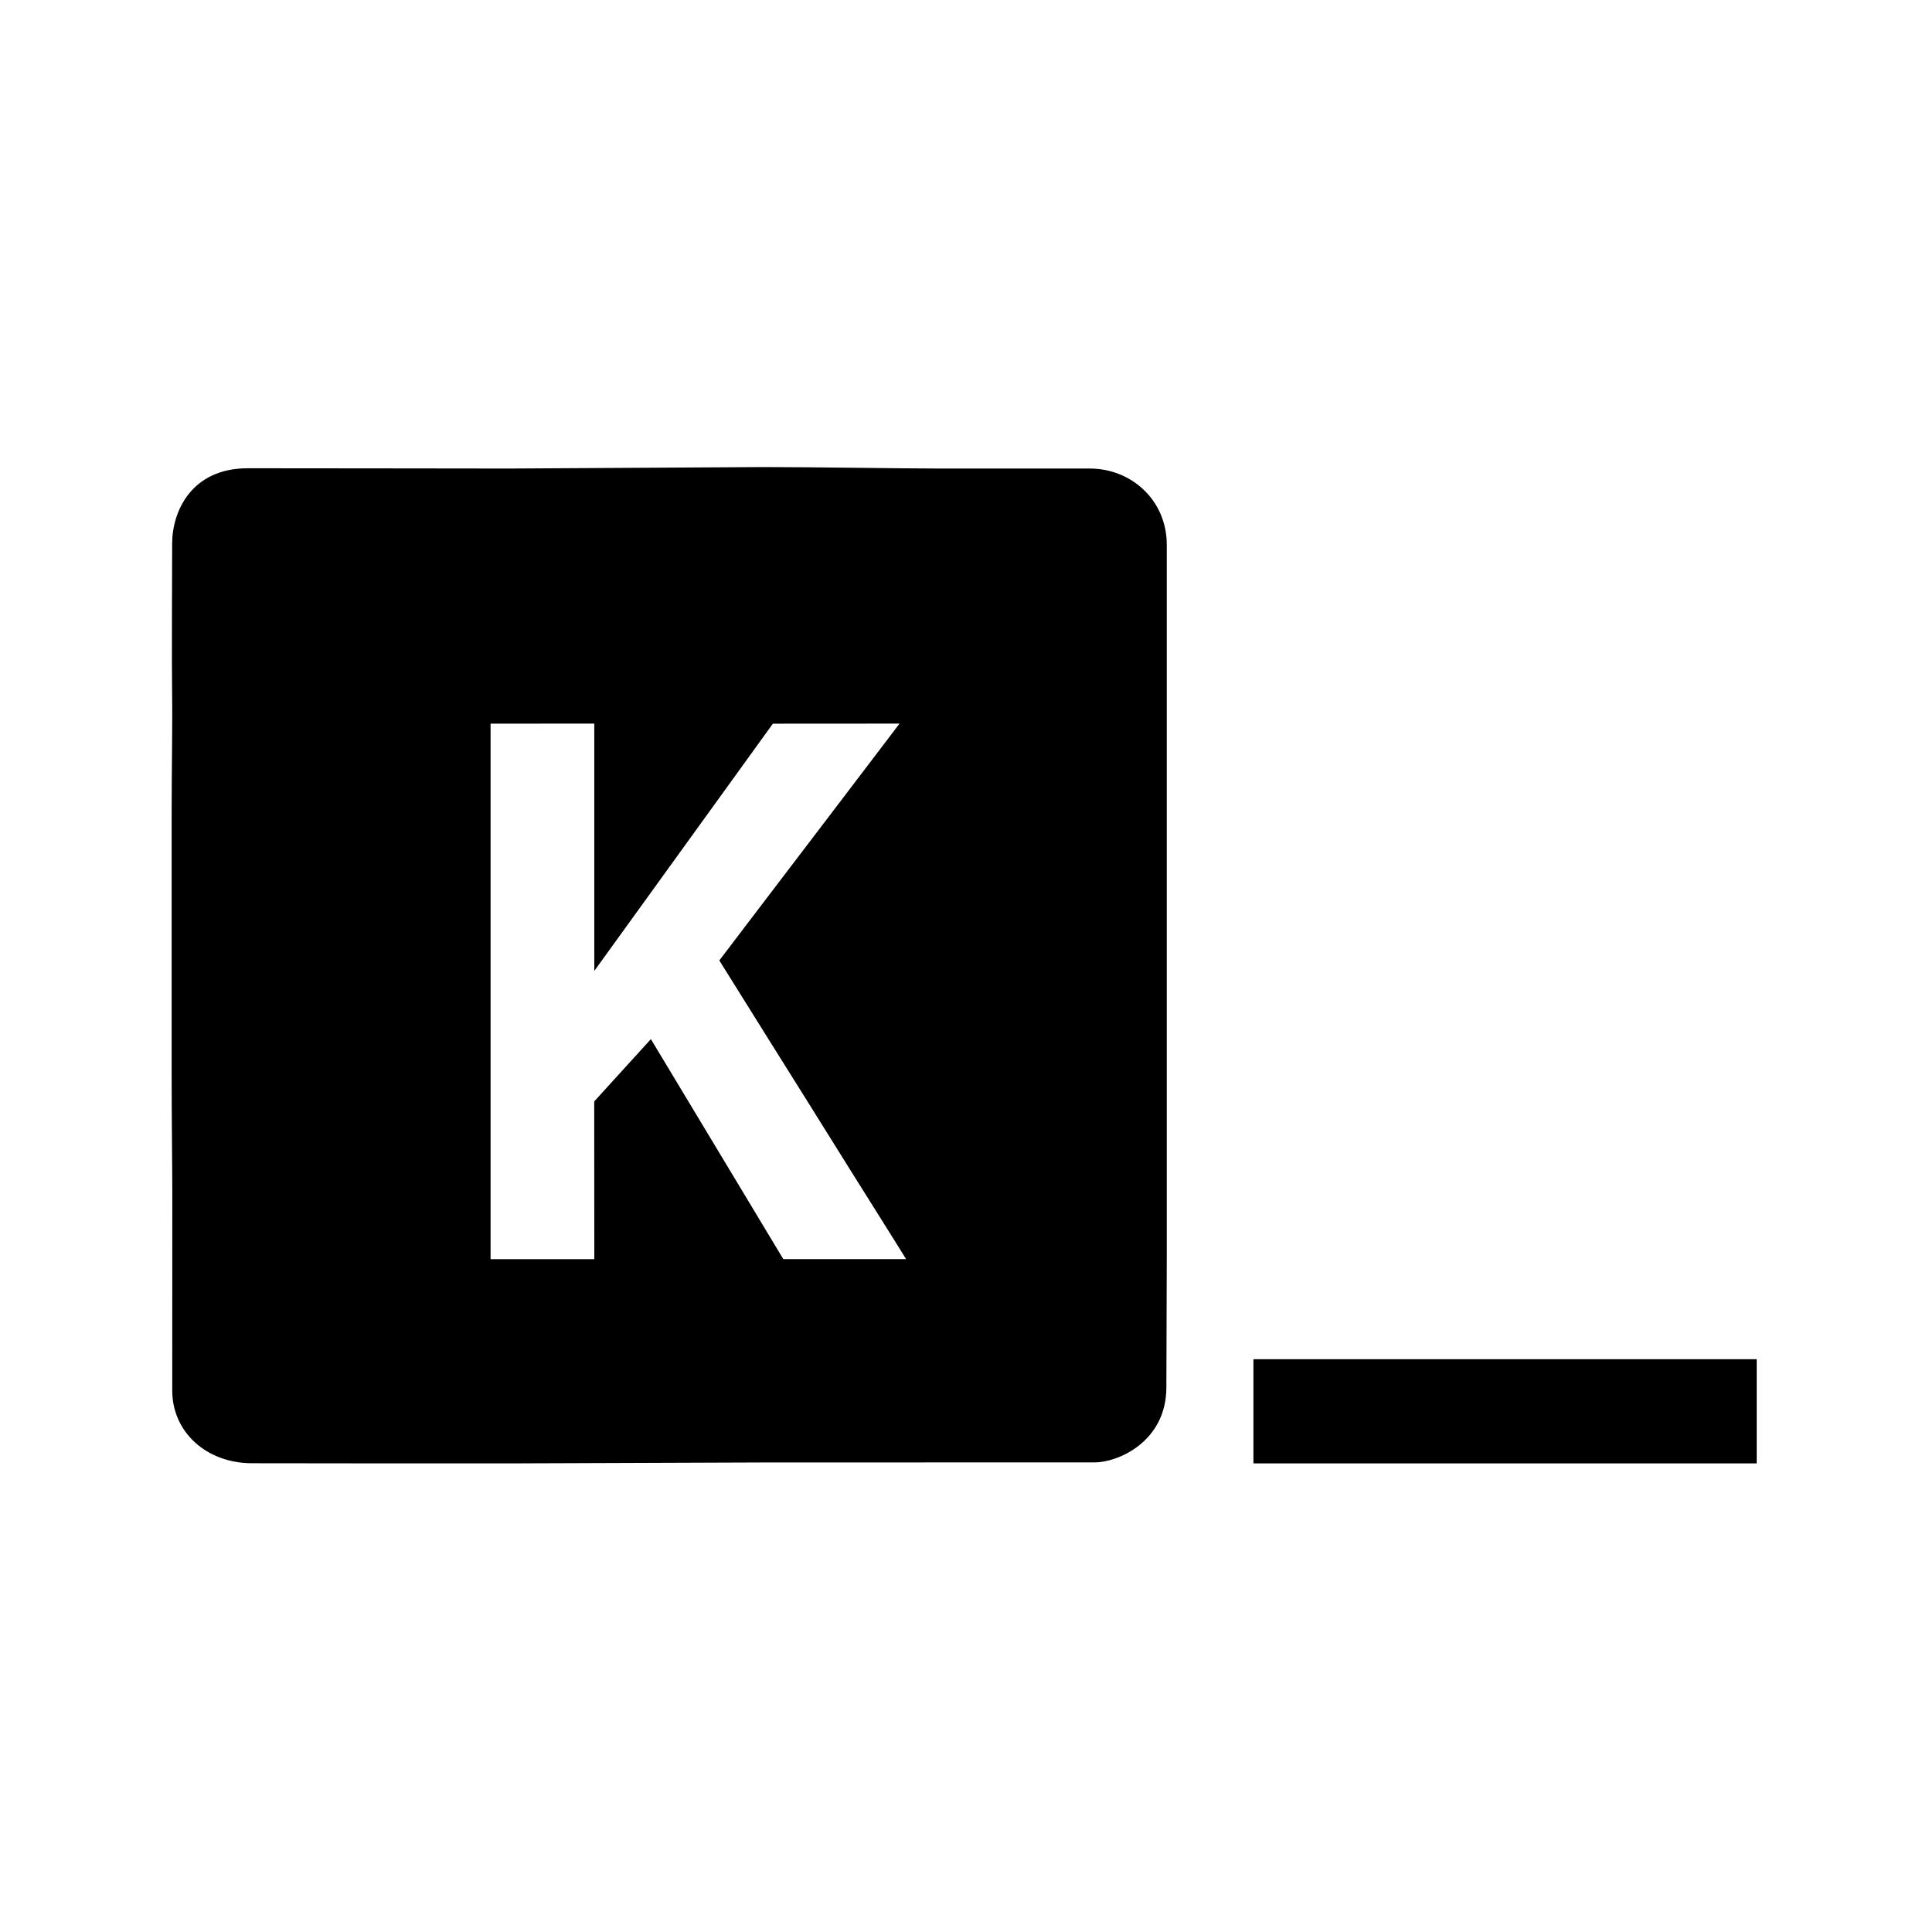
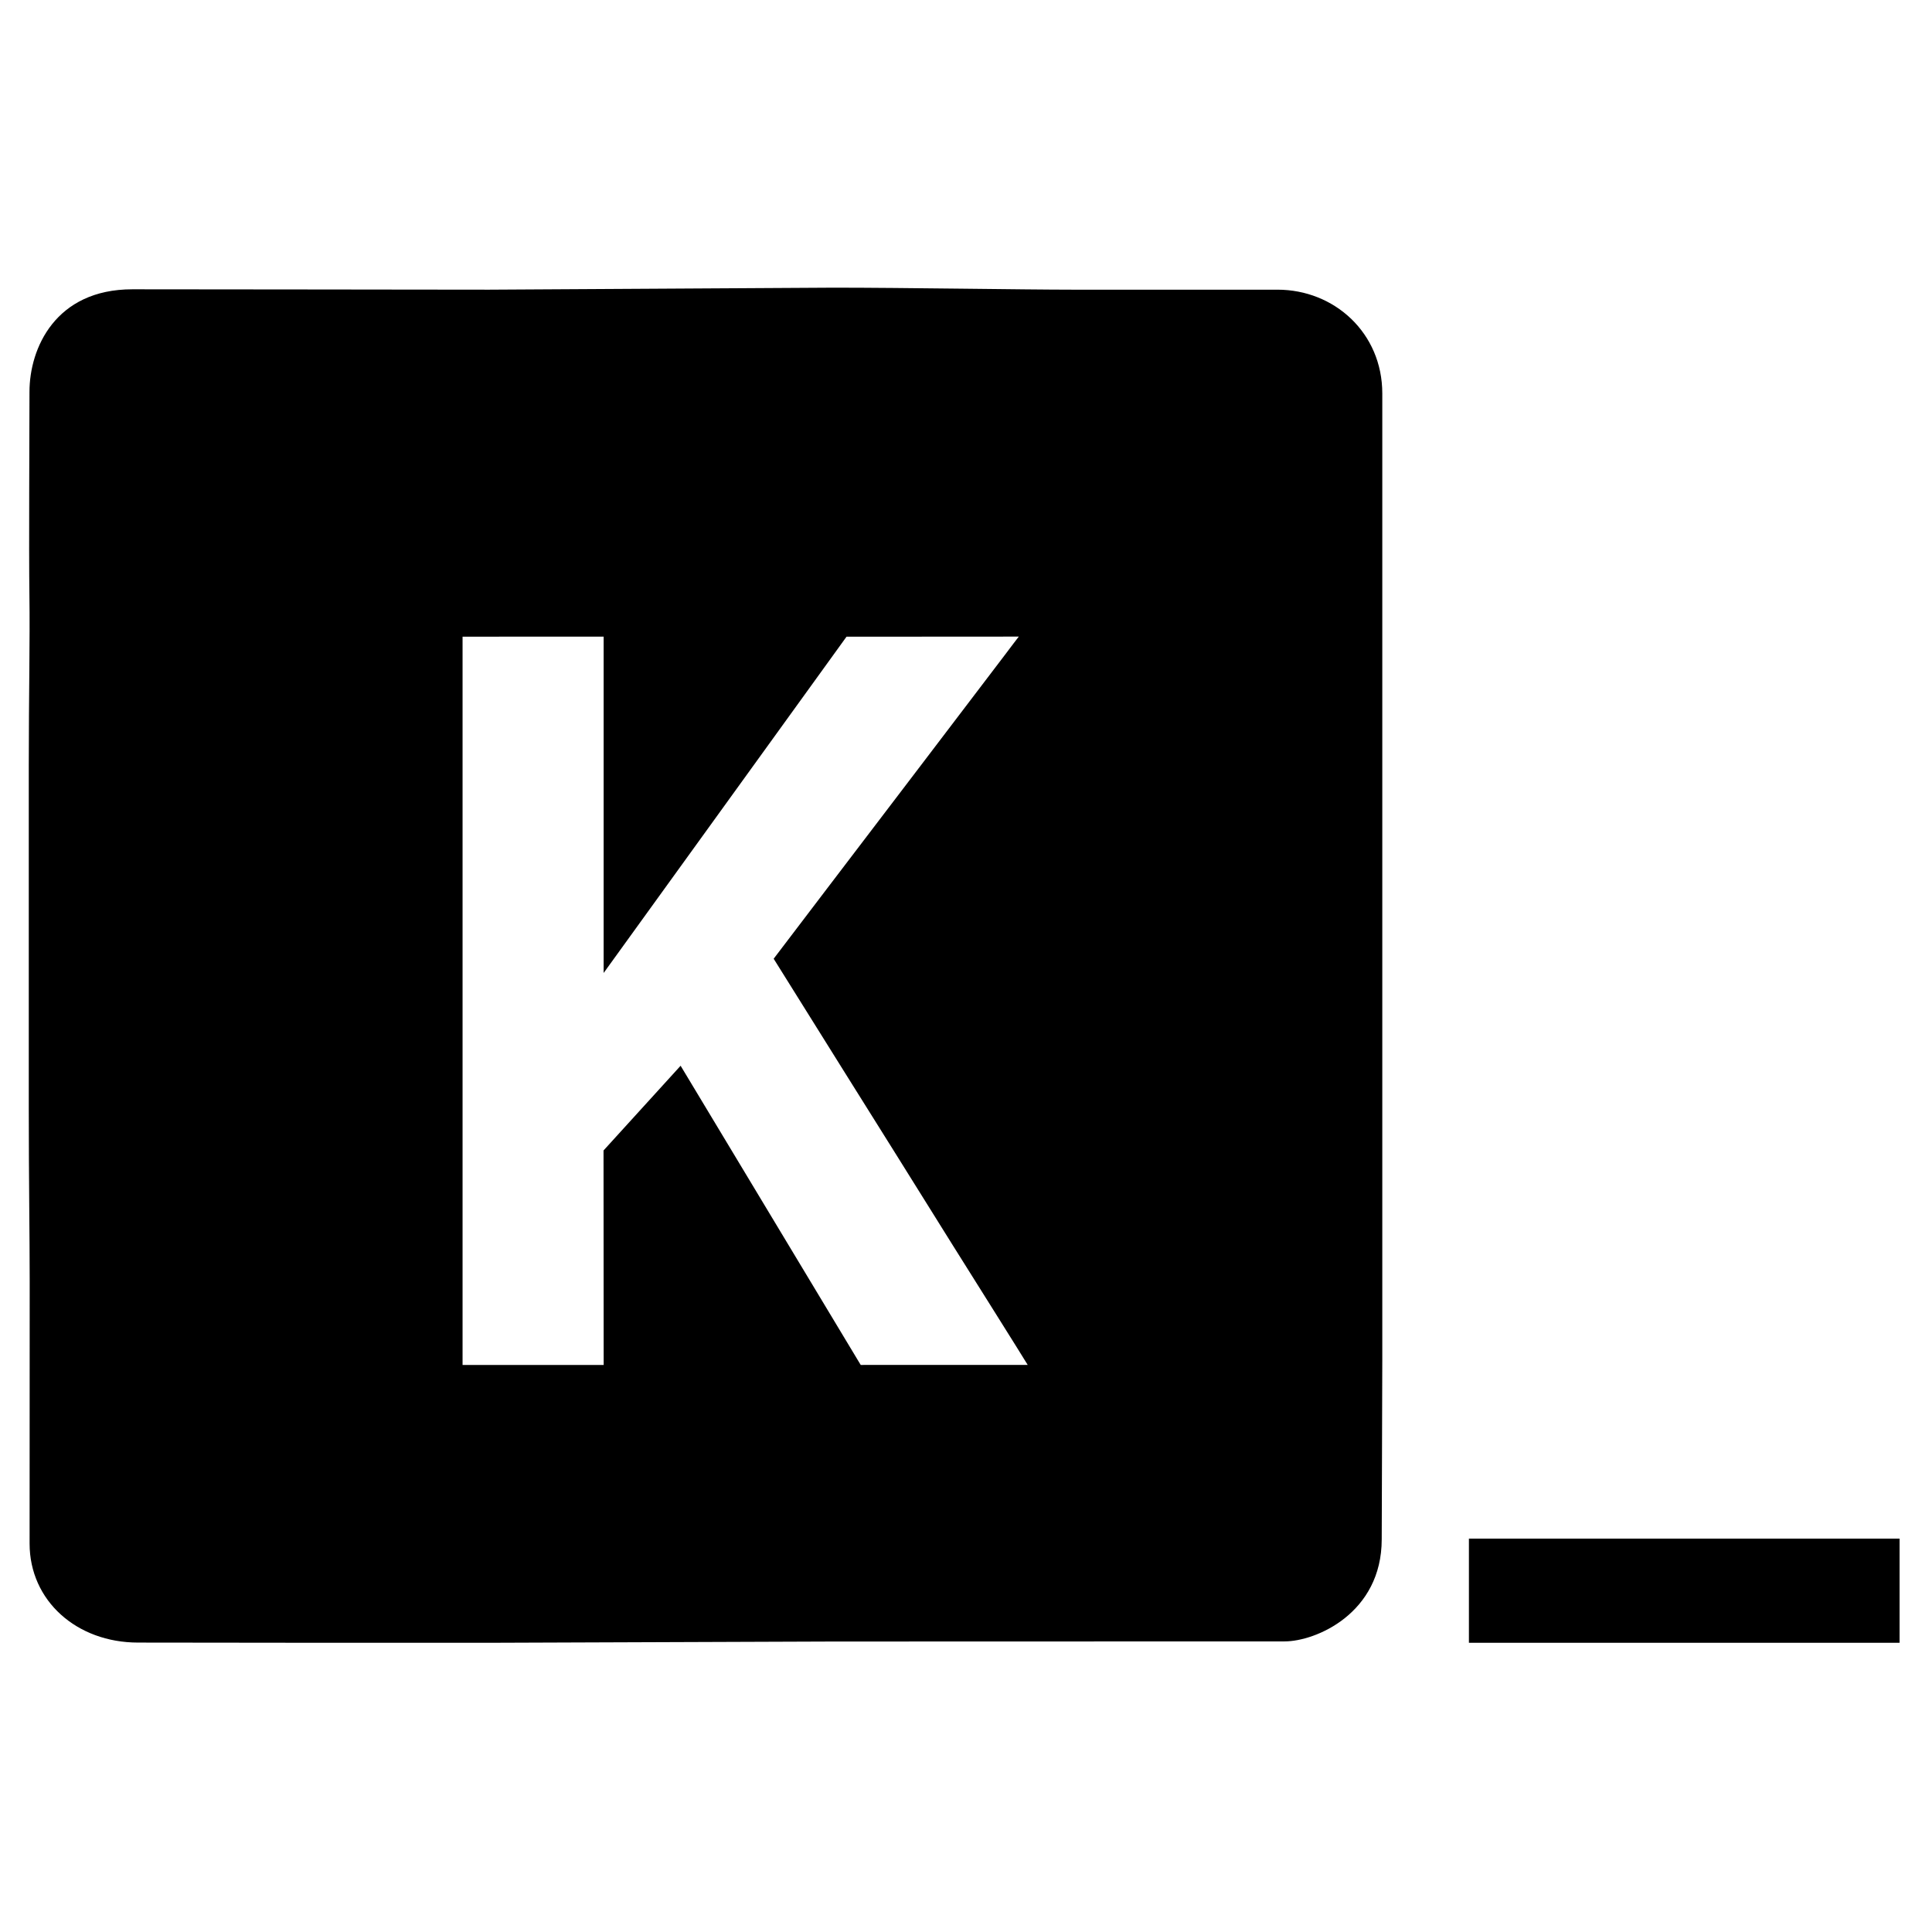
<svg xmlns="http://www.w3.org/2000/svg" width="512" height="513" viewBox="0 0 512 513" fill="none">
-   <path d="M135.418 124.409L202.719 124.017C216.596 124.017 239.799 124.409 249.341 124.409C258.882 124.41 283.18 124.409 289.332 124.409C300.45 124.409 309.801 132.857 309.801 144.675C309.801 156.492 309.801 177.592 309.801 186.425C309.801 196.453 309.801 209.872 309.801 223.75V298.12C309.801 311.997 309.801 324.112 309.801 333.216C309.801 342.319 309.689 361.68 309.689 368.365C309.689 382.818 296.816 388.301 290.72 388.301C275.456 388.301 245.164 388.316 236.715 388.316C228.267 388.316 216.46 388.325 202.582 388.325L135.618 388.57C121.74 388.57 111.815 388.57 102.467 388.57C93.378 388.57 78.436 388.53 66.905 388.53C54.92 388.53 45.732 380.358 45.732 369.205C45.732 362.781 45.752 327.449 45.752 318.049C45.751 309.306 45.572 298.162 45.572 284.285V217.363C45.572 203.485 45.821 192.871 45.697 184.081C45.572 175.291 45.71 152.249 45.71 144.341C45.71 135.857 50.768 124.336 65.786 124.336C80.329 124.336 93.121 124.37 102.465 124.37C111.809 124.37 121.54 124.409 135.418 124.409ZM201.408 241.327C201.589 241.093 235.368 196.743 236.137 195.697C236.907 194.65 238.84 192.137 238.84 192.137C238.84 192.137 209.315 192.156 208.093 192.156C205.646 192.156 206.022 192.156 205.21 192.156L157.795 257.806V192.142C154.606 192.142 151.741 192.142 148.789 192.142C146.261 192.142 151.317 192.142 148.789 192.142C146.261 192.142 147.411 192.142 144.298 192.142C141.77 192.142 136.014 192.156 130.255 192.156V334.337C133.994 334.337 132.434 334.337 135.708 334.337C141.133 334.337 140.043 334.337 142.571 334.337C145.099 334.337 155.035 334.337 157.8 334.337C157.8 332.306 157.773 294.988 157.773 292.46L172.82 275.917L207.98 334.329C211.433 334.329 240.531 334.32 240.578 334.32C240.625 334.32 226.695 312.149 225.96 310.976C225.224 309.803 214.973 293.386 214.648 292.859C214.324 292.332 205.024 277.471 204.678 276.939C204.333 276.407 190.988 255.027 190.988 255.027C190.988 255.027 201.227 241.561 201.408 241.327Z" fill="black" />
-   <rect x="332.801" y="360.91" width="133.627" height="27.66" fill="black" />
+   <path d="M129.84 76.917L221.377 76.384C240.251 76.384 271.81 76.917 284.788 76.917C297.765 76.918 330.813 76.917 339.18 76.917C354.302 76.917 367.02 88.407 367.02 104.48C367.02 120.554 367.02 149.252 367.02 161.266C367.02 174.904 367.02 193.156 367.02 212.031V313.182C367.02 332.057 367.02 348.534 367.02 360.916C367.02 373.298 366.868 399.631 366.868 408.723C366.868 428.381 349.36 435.838 341.068 435.838C320.306 435.838 279.106 435.858 267.616 435.858C256.125 435.858 240.066 435.871 221.191 435.871L130.112 436.204C111.237 436.204 97.738 436.204 85.023 436.204C72.662 436.204 52.339 436.15 36.656 436.15C20.354 436.15 7.858 425.035 7.858 409.866C7.858 401.128 7.885 353.072 7.884 340.287C7.884 328.397 7.641 313.24 7.641 294.365V203.344C7.641 184.469 7.979 170.032 7.81 158.077C7.64 146.121 7.828 114.782 7.828 104.027C7.828 92.488 14.707 76.817 35.133 76.817C54.913 76.817 72.312 76.864 85.021 76.864C97.73 76.864 110.965 76.917 129.84 76.917ZM219.594 235.937C219.839 235.619 265.783 175.299 266.83 173.876C267.876 172.453 270.506 169.034 270.506 169.034C270.506 169.034 230.348 169.061 228.687 169.061C225.358 169.061 225.87 169.061 224.765 169.061L160.276 258.351V169.041C155.938 169.041 152.042 169.041 148.026 169.041C151.464 169.041 144.588 169.041 148.026 169.041C144.588 169.041 146.153 169.041 141.918 169.041C138.48 169.041 130.651 169.061 122.819 169.061V362.442C127.903 362.442 125.782 362.442 130.235 362.442C137.613 362.442 136.131 362.442 139.569 362.442C143.007 362.442 156.521 362.442 160.283 362.442C160.283 359.678 160.246 308.922 160.246 305.484L180.712 282.985L228.533 362.431C233.229 362.431 272.806 362.418 272.869 362.418C272.933 362.418 253.987 332.263 252.987 330.667C251.987 329.072 238.043 306.744 237.602 306.027C237.161 305.309 224.511 285.098 224.042 284.374C223.572 283.65 205.422 254.571 205.422 254.571C205.422 254.571 219.348 236.255 219.594 235.937Z" fill="black" />
+   <rect x="390.021" y="408.544" width="114.339" height="27.66" fill="black" />
</svg>
